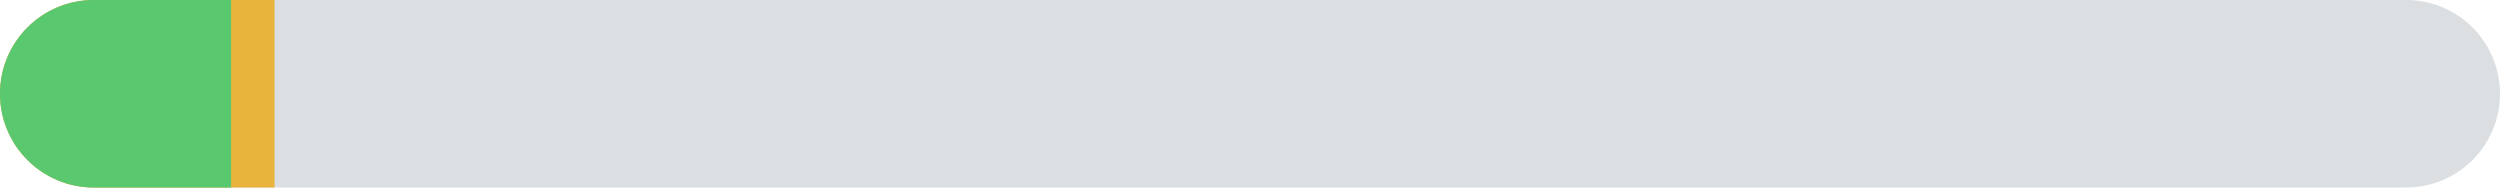
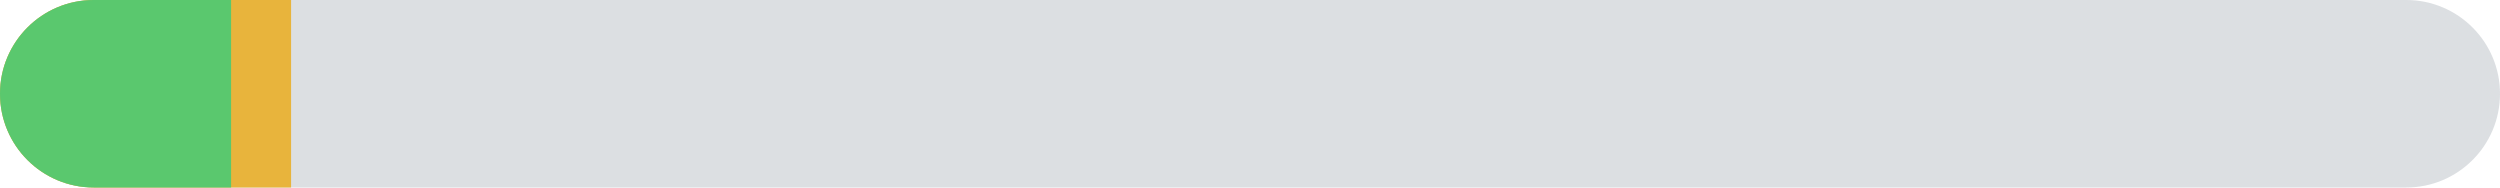
<svg xmlns="http://www.w3.org/2000/svg" width="160" height="12" viewBox="0 0 160 12">
  <clipPath id="c">
    <rect width="160" height="12" rx="6.0" />
  </clipPath>
  <g clip-path="url(#c)">
    <rect width="160" height="12" fill="#8b949e" fill-opacity="0.3" />
-     <rect width="17.57" height="12" fill="#e8b43c" />
+     <rect width="18.63" height="12" fill="#e8b43c" />
    <rect width="14.79" height="12" fill="#5ac86e" />
  </g>
</svg>
